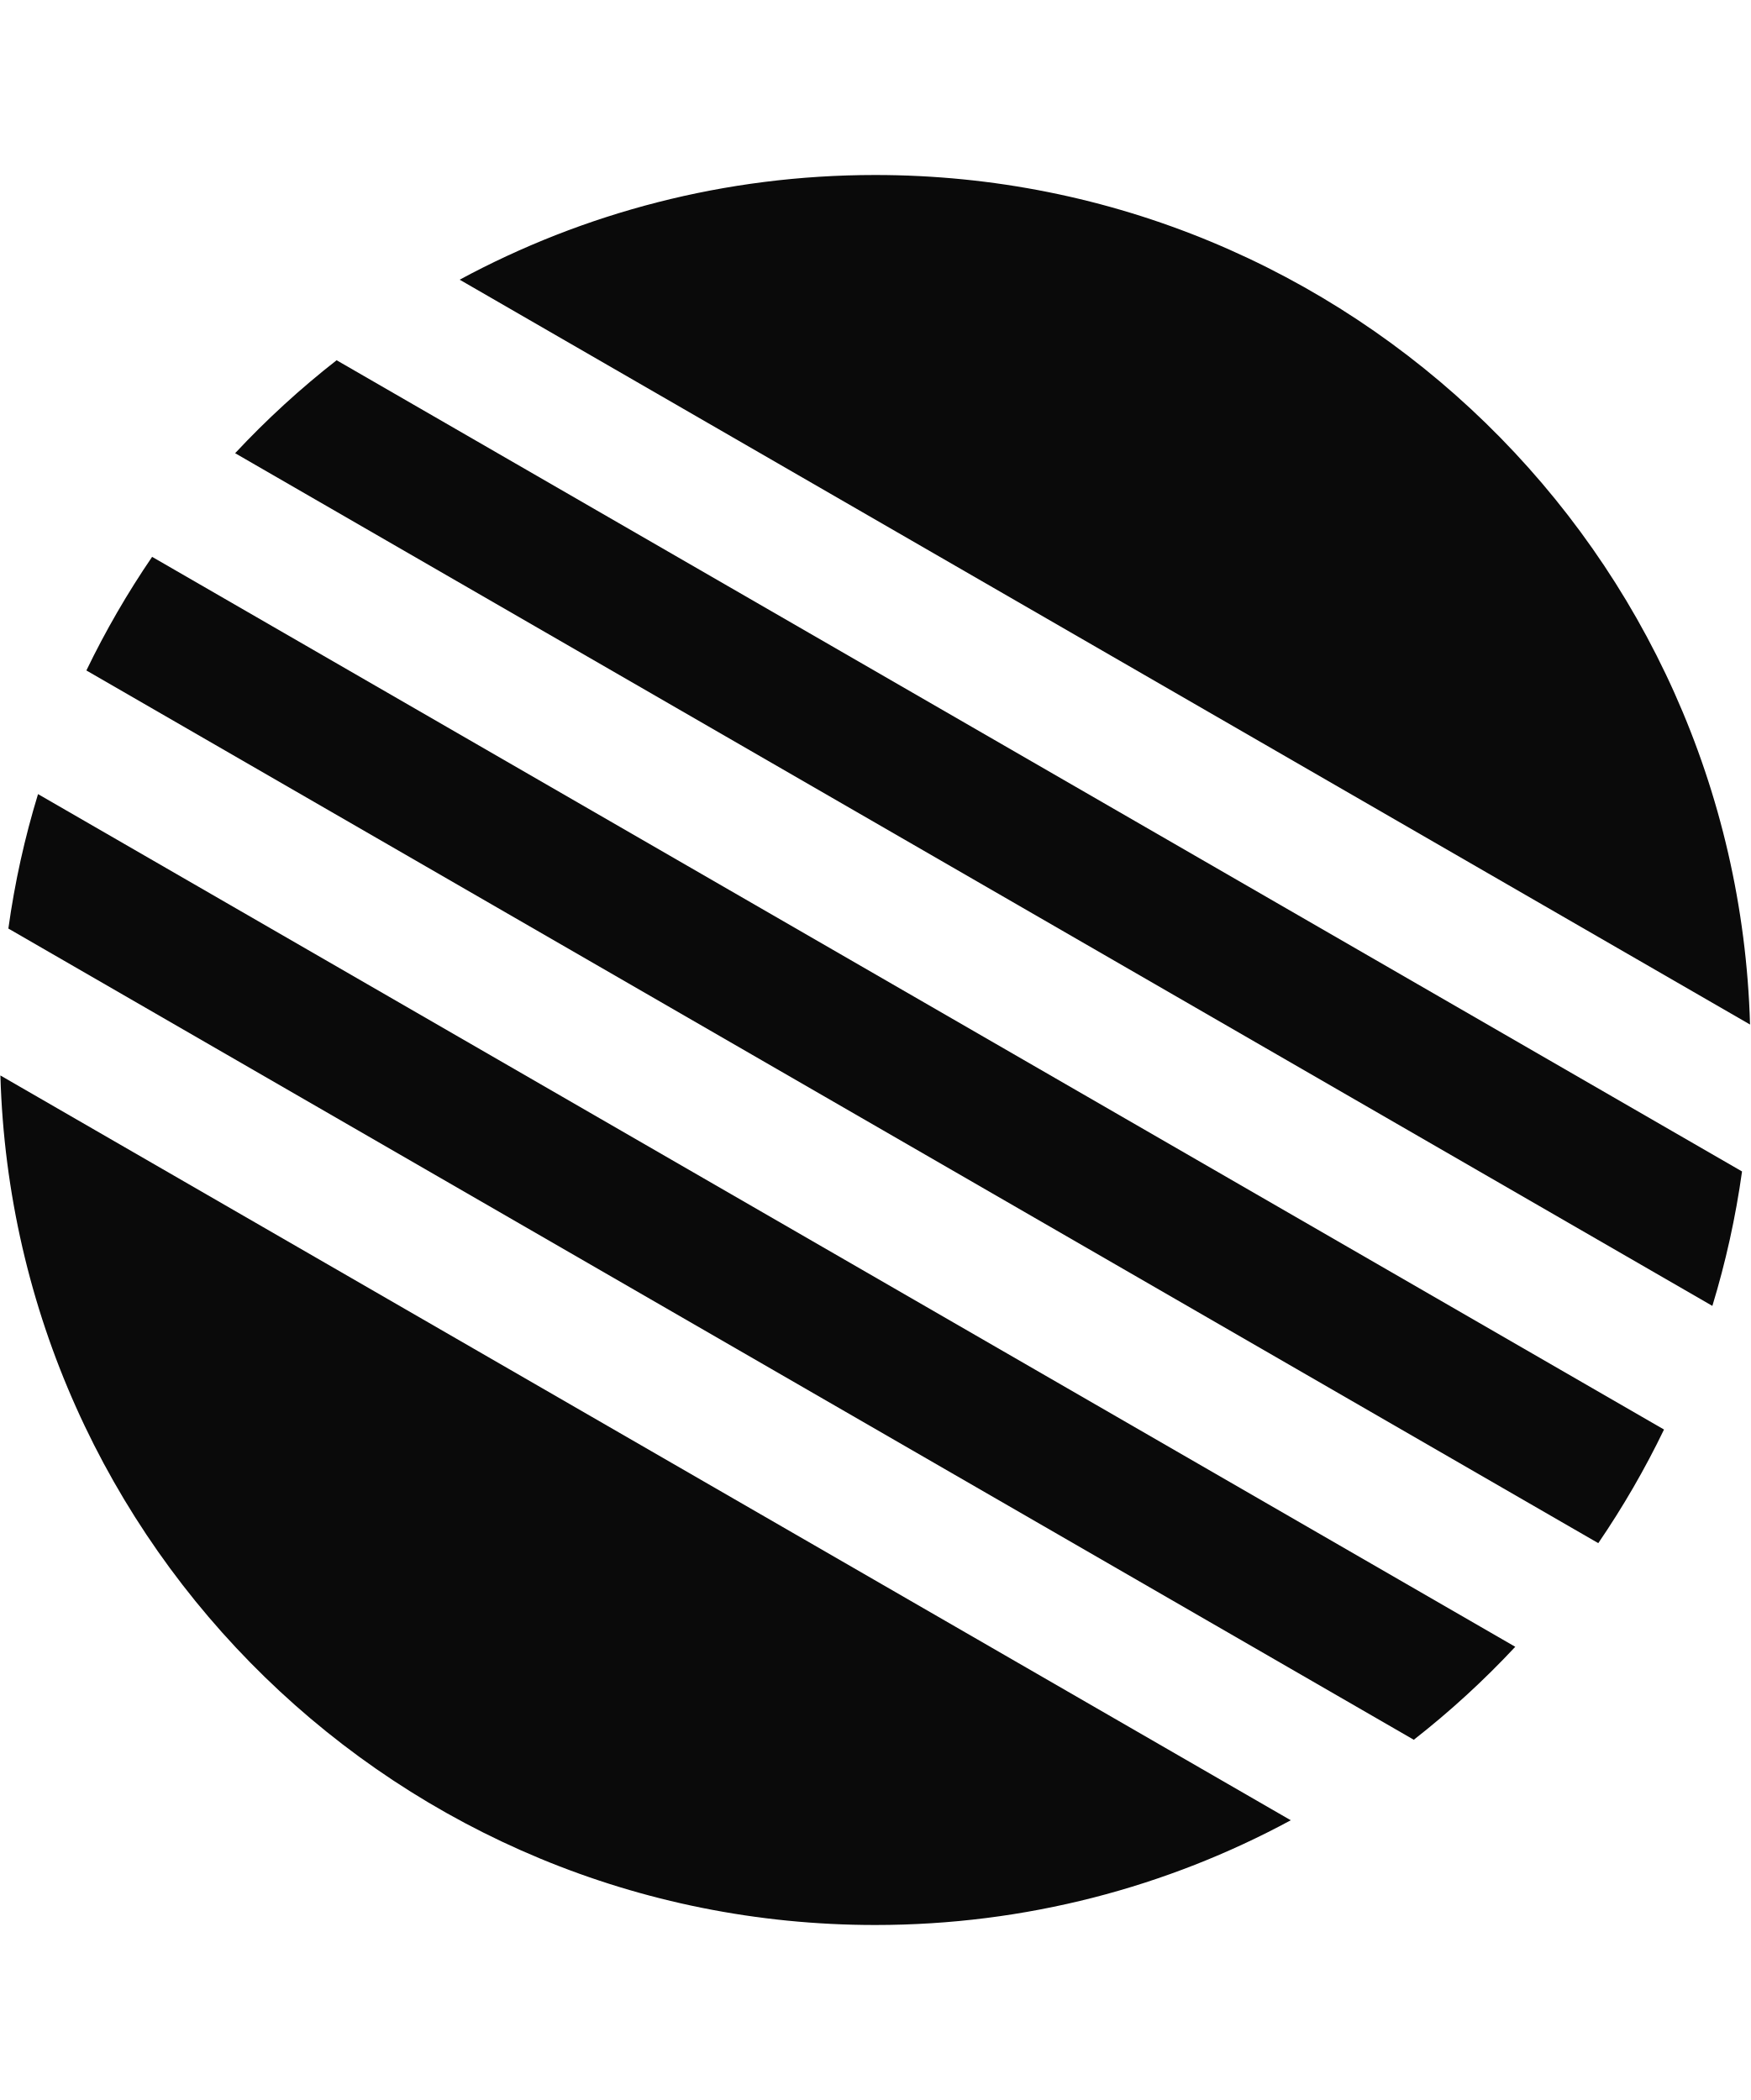
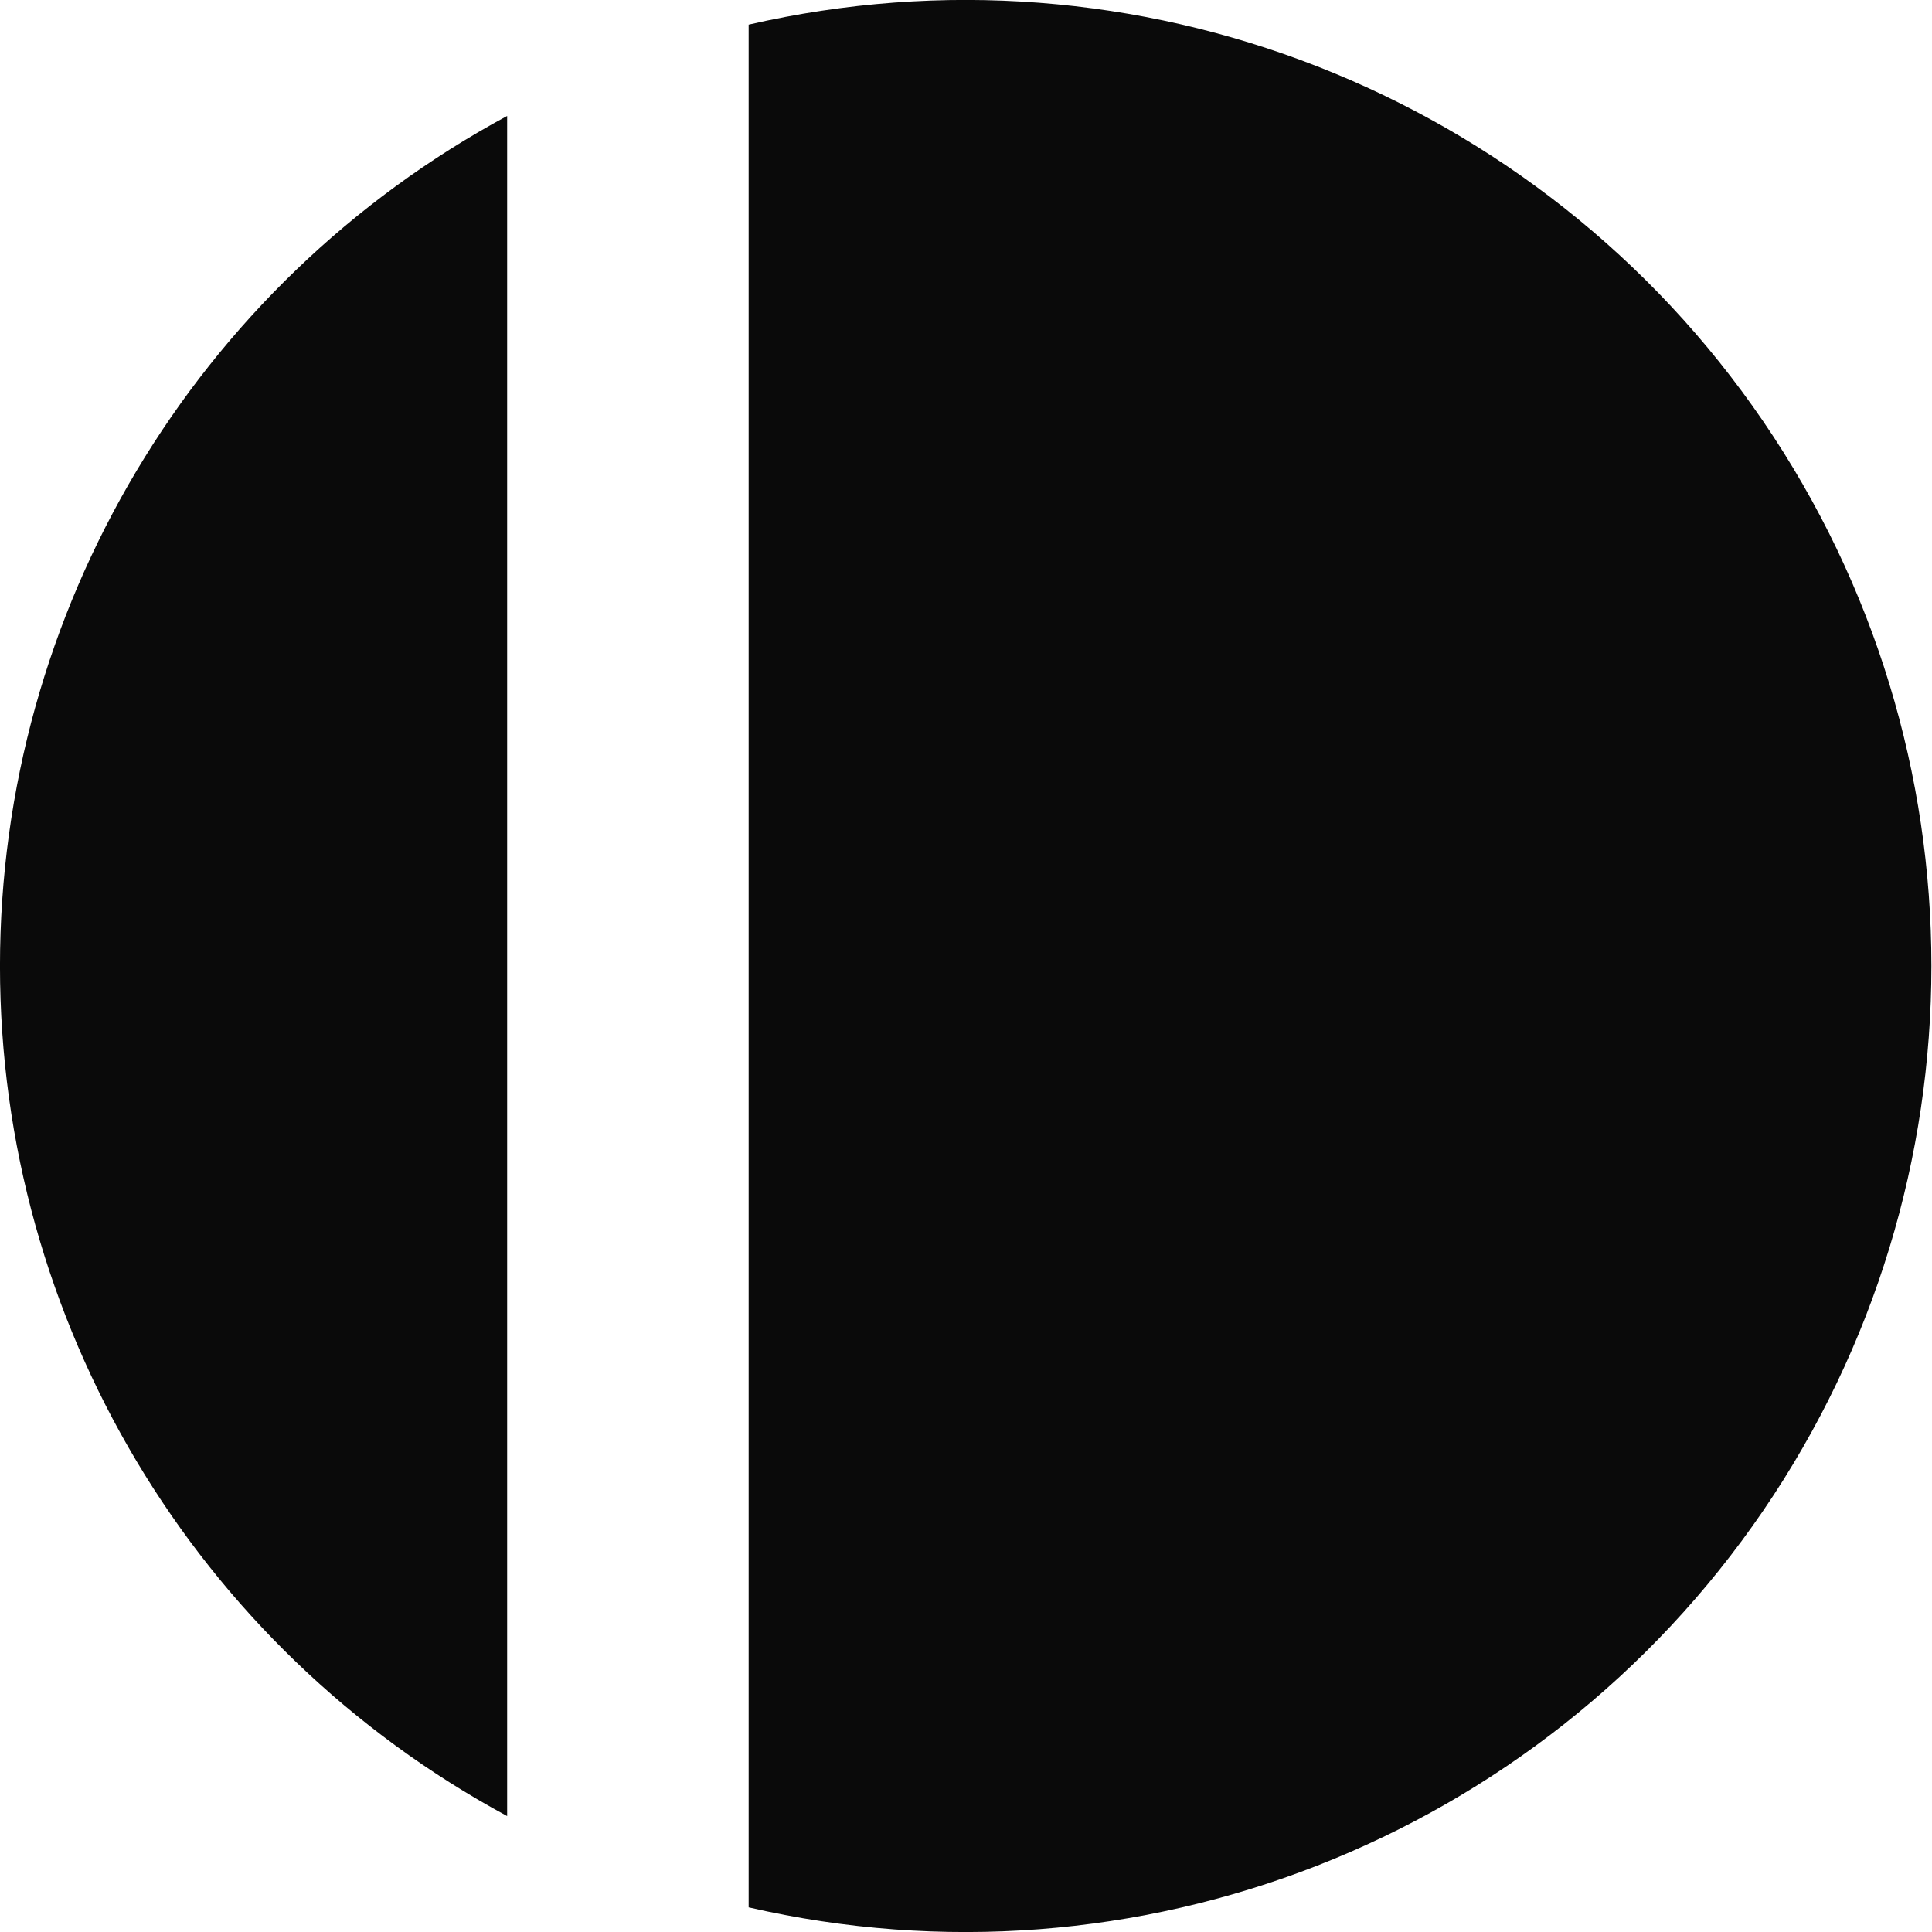
- <svg xmlns="http://www.w3.org/2000/svg" fill="none" height="48" viewBox="0 0 40 48" width="40">
+ <svg xmlns="http://www.w3.org/2000/svg" fill="none" height="40" viewBox="0 0 40 40" width="40">
  <g fill="#0a0a0a">
-     <path d="m39.991 23.418c-.308-10.776-9.141-19.418-19.992-19.418-3.436 0-6.67.867-9.495 2.393z" />
-     <path d="m7.692 8.234c-.828.647-1.603 1.358-2.319 2.125l33.757 19.49c.303-.994.531-2.02.678-3.073z" />
-     <path d="m34.626 37.641c-.716.767-1.491 1.478-2.319 2.125l-32.116-18.542c.146-1.053.374-2.079.678-3.073z" />
-     <path d="m36.523 35.272-34.549-19.947c.437-.906.94-1.773 1.502-2.597l34.549 19.947c-.437.906-.94 1.773-1.502 2.597z" />
-     <path d="m20 44c3.437 0 6.671-.867 9.496-2.394l-29.487-17.024c.308 10.777 9.141 19.418 19.992 19.418z" />
+     <path d="M10.5 2.4A20 20 0 0 0 10.5 37.6Z" />
+     <path d="M15.5.51A20 20 0 1 1 15.5 39.49Z" />
  </g>
</svg>
